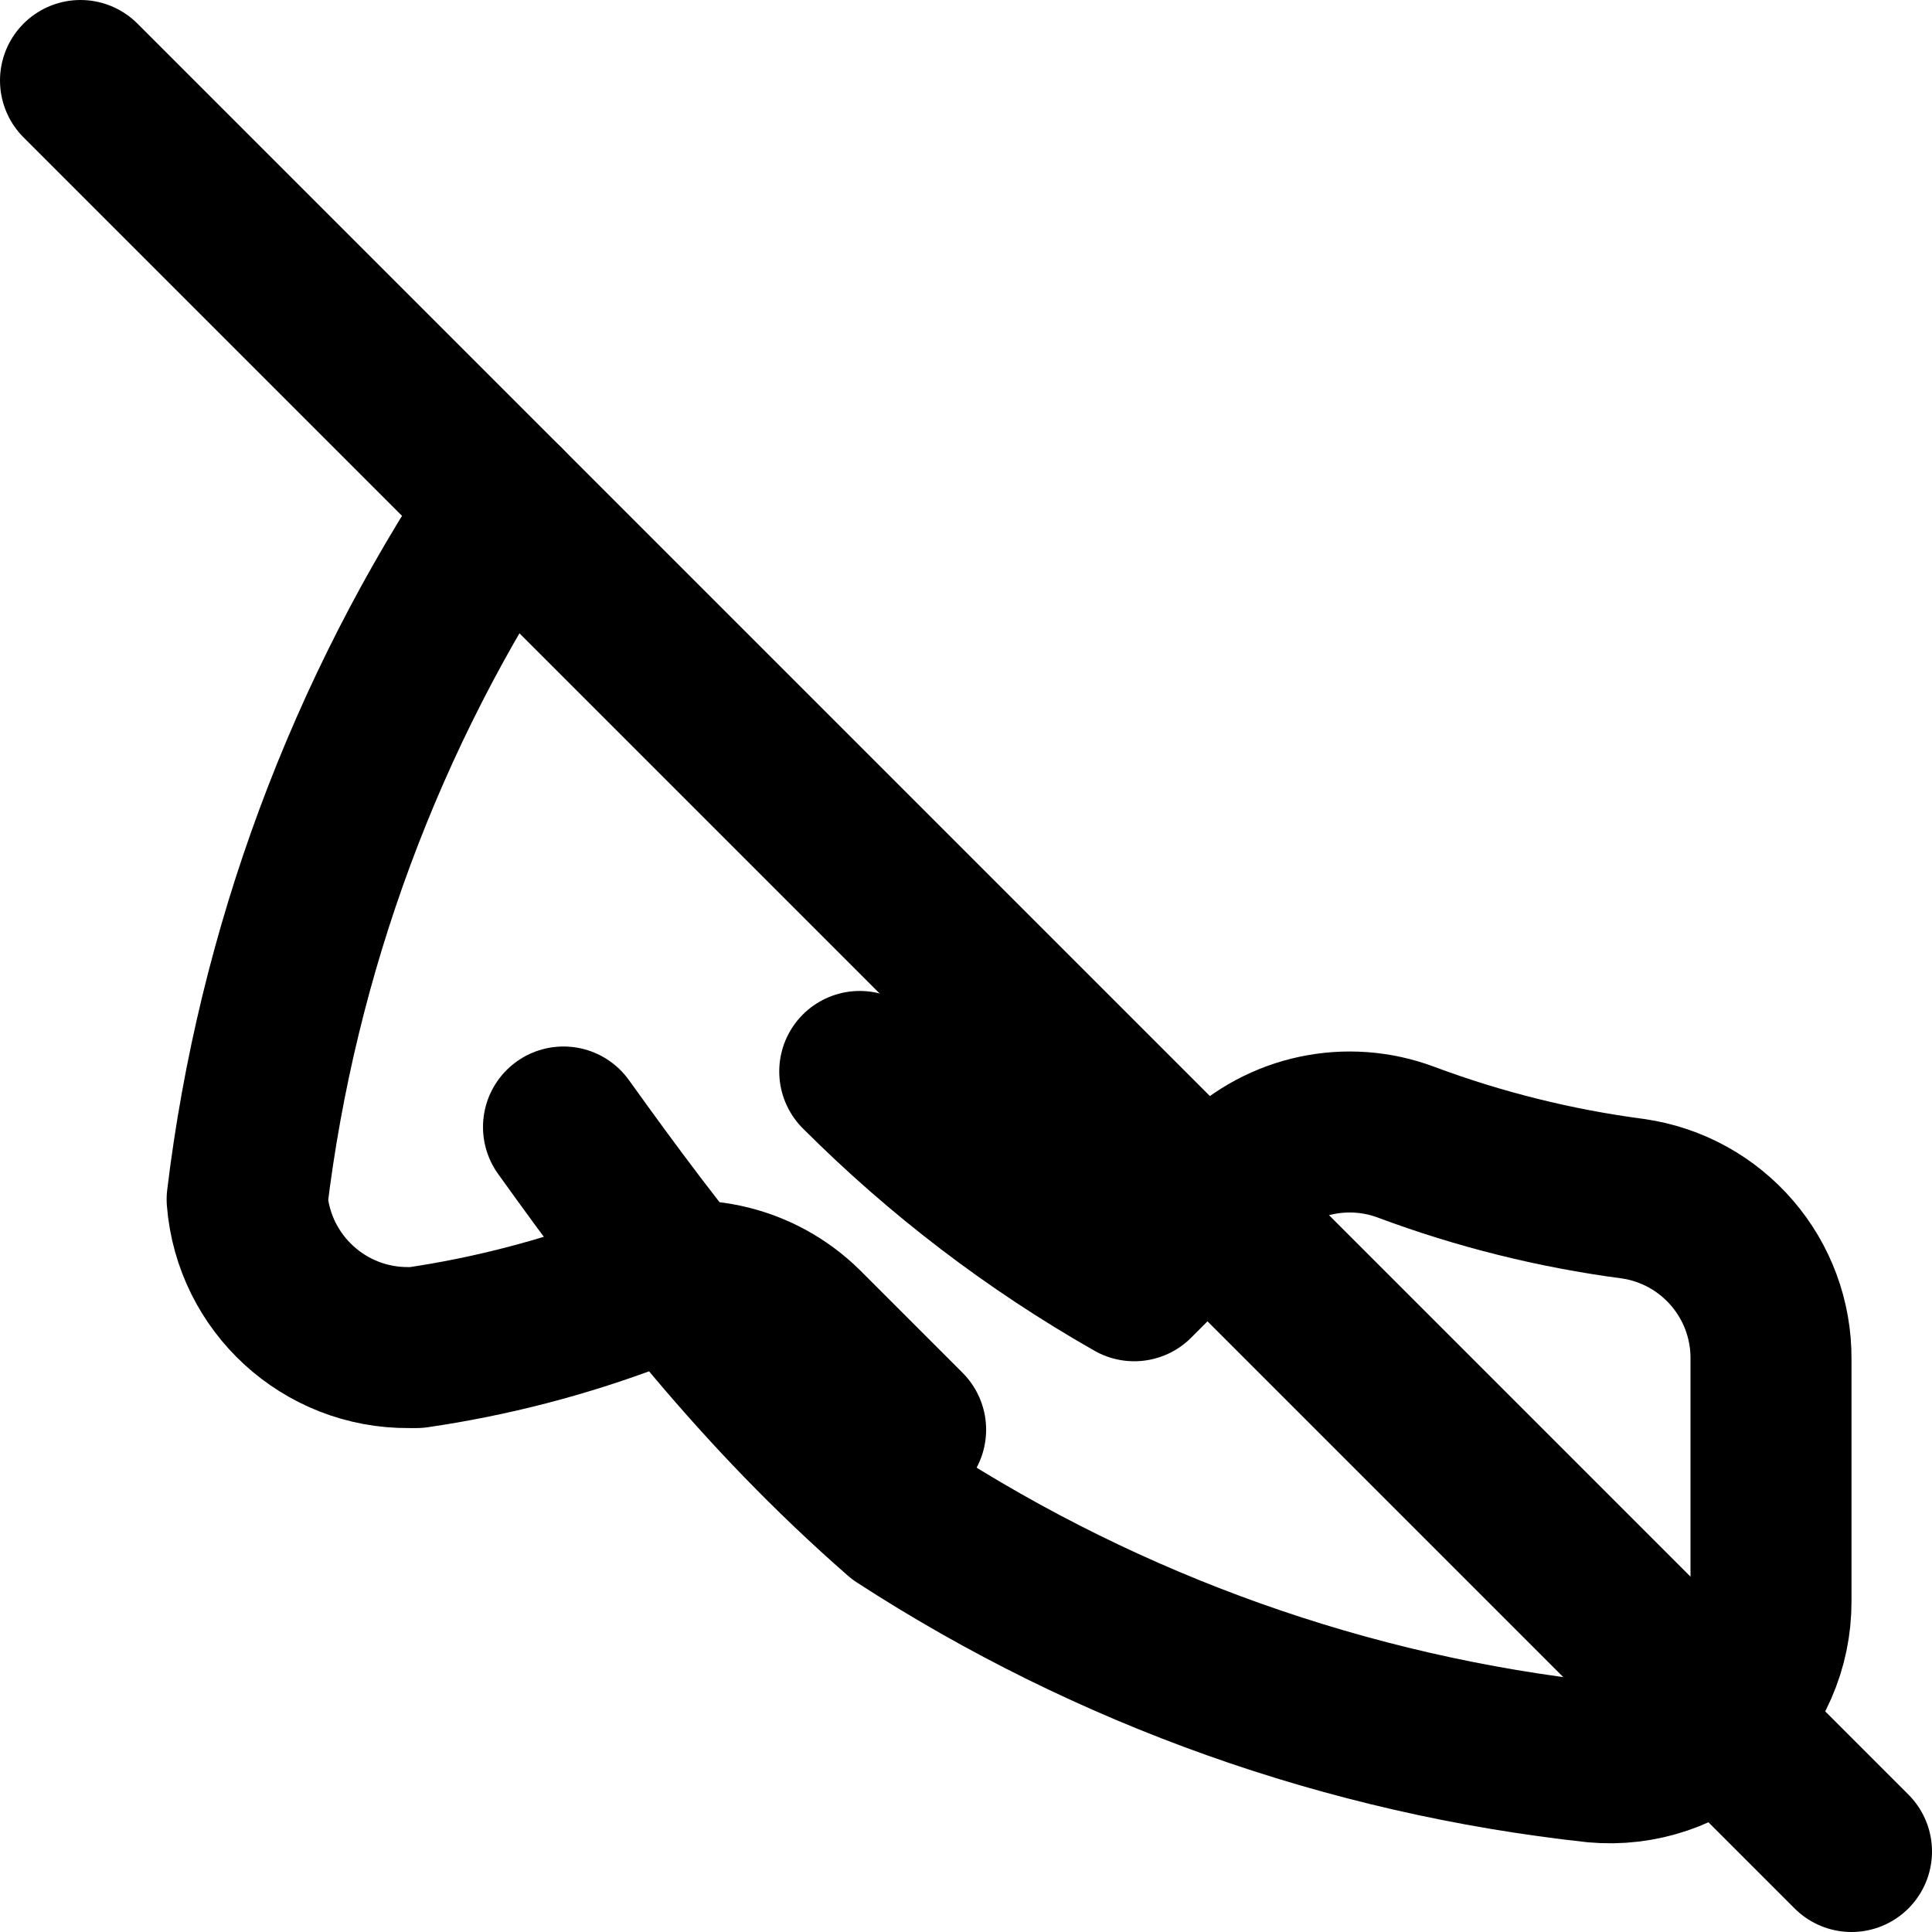
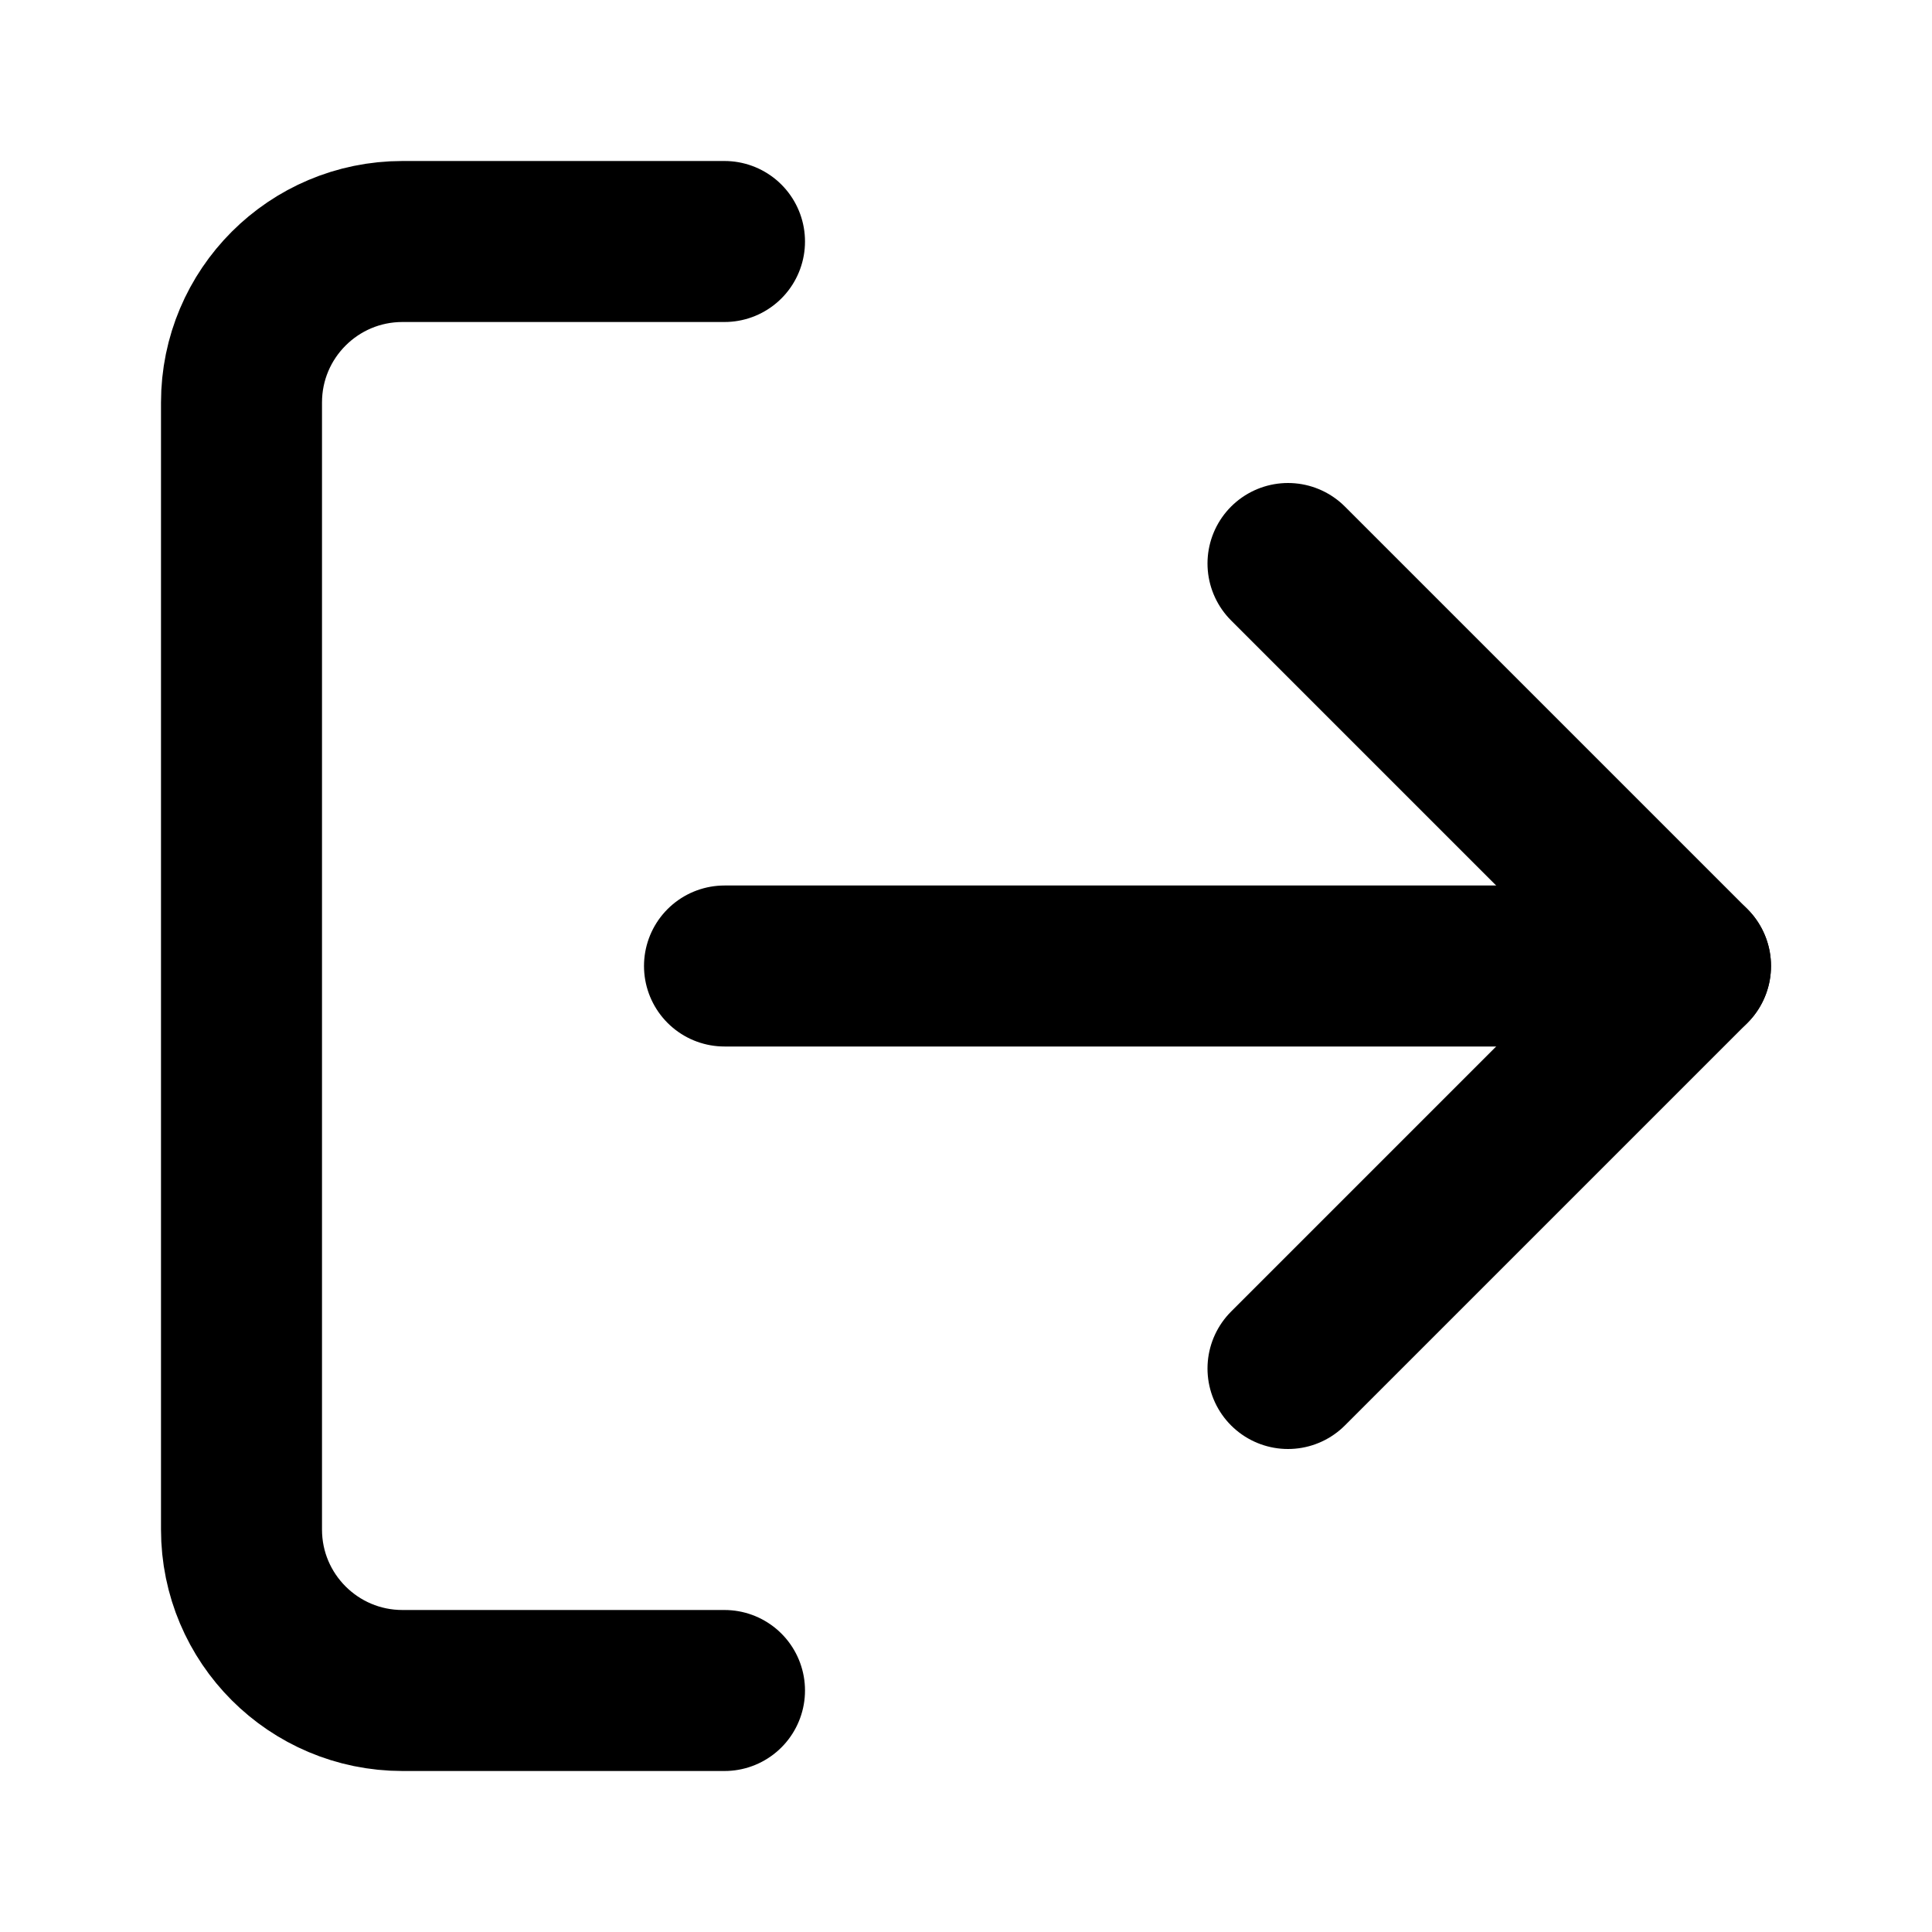
- <svg xmlns="http://www.w3.org/2000/svg" viewBox="0 0 24 24" fill="none" stroke="#000" stroke-width="2" stroke-linecap="round" stroke-linejoin="round">
-   <path d="M10.68 13.31a16 16 0 0 0 3.41 2.6l1.27-1.27a2 2 0 0 1 2.11-.45 12.84 12.84 0 0 0 2.81.7 2 2 0 0 1 1.72 2v3a2 2 0 0 1-2.18 2 19.79 19.79 0 0 1-8.63-3.07C9.44 17.29 8.19 15.66 7 14" />
-   <path d="M6.27 6.27A19.79 19.79 0 0 0 3.07 14.9a2 2 0 0 0 2.01 1.84h.09a12.84 12.84 0 0 0 2.7-.7 2 2 0 0 1 2.11.45l1.27 1.27" />
-   <line x1="1" y1="1" x2="23" y2="23" />
+ <svg xmlns="http://www.w3.org/2000/svg" width="24" height="24" viewBox="0 0 24 24" fill="none" stroke="currentColor" stroke-width="2" stroke-linecap="round" stroke-linejoin="round">
+   <path d="M9 21H5a2 2 0 0 1-2-2V5a2 2 0 0 1 2-2h4" />
+   <polyline points="16 17 21 12 16 7" />
+   <line x1="21" y1="12" x2="9" y2="12" />
</svg>
